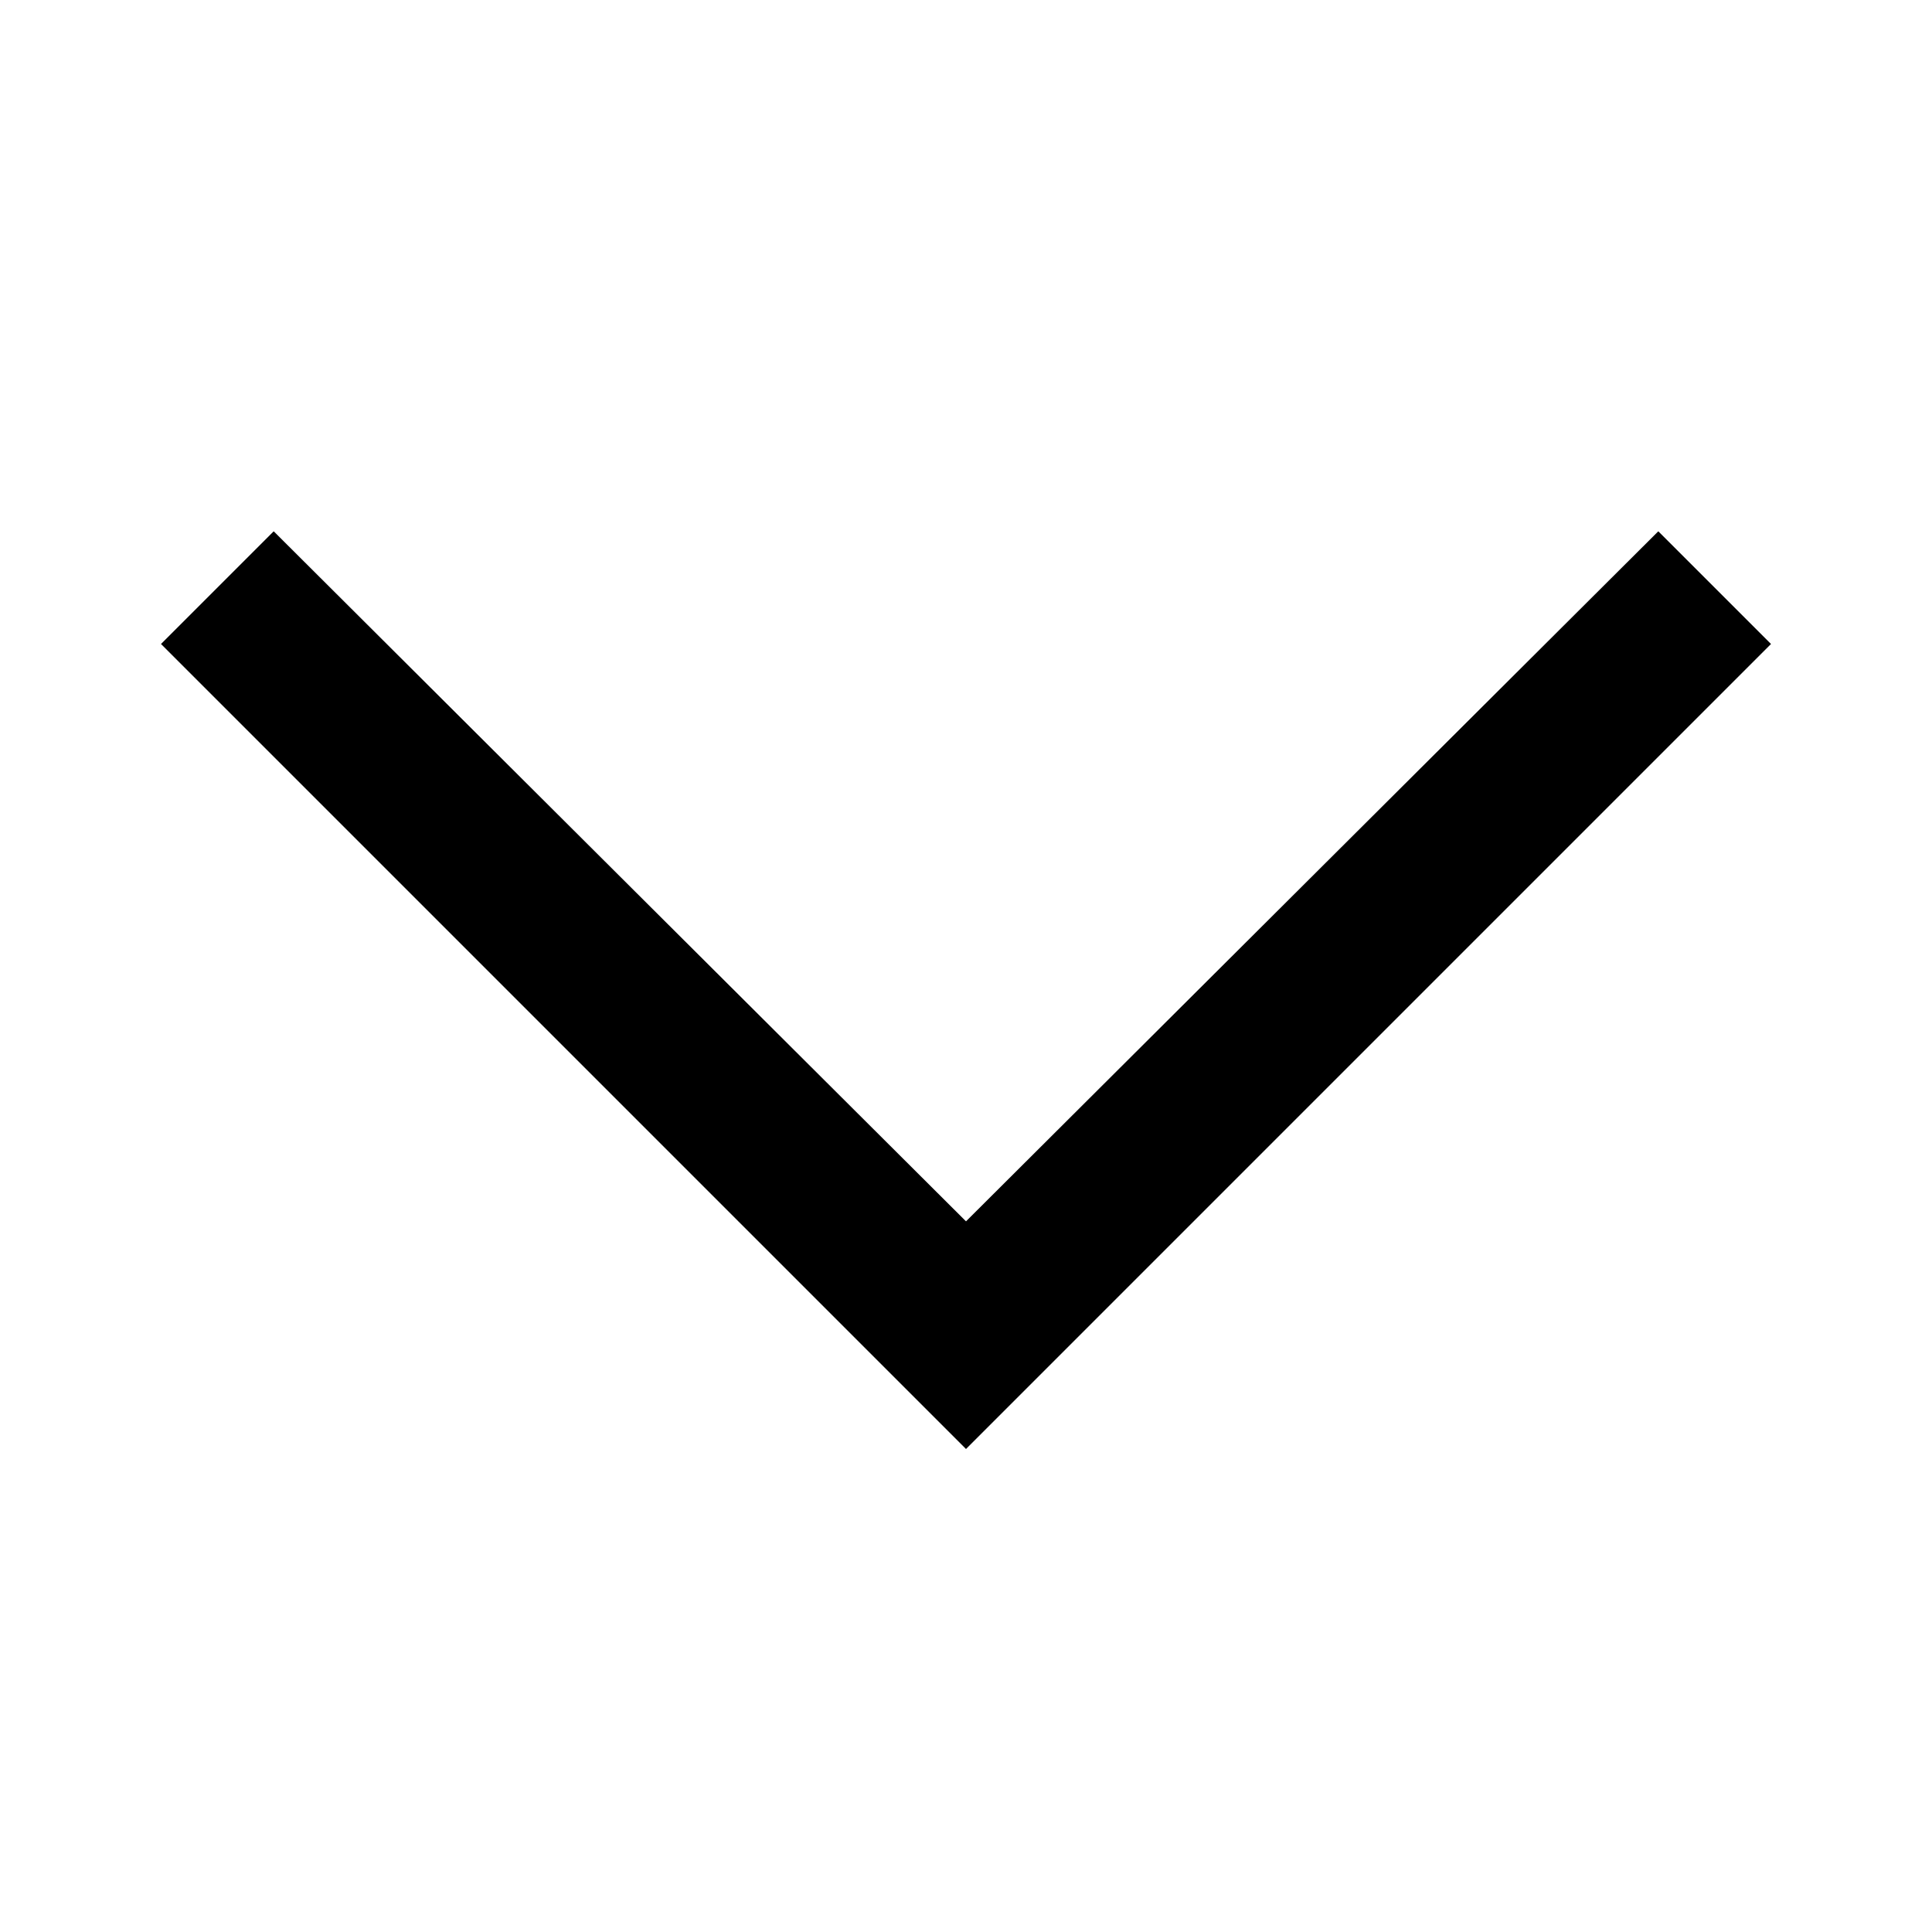
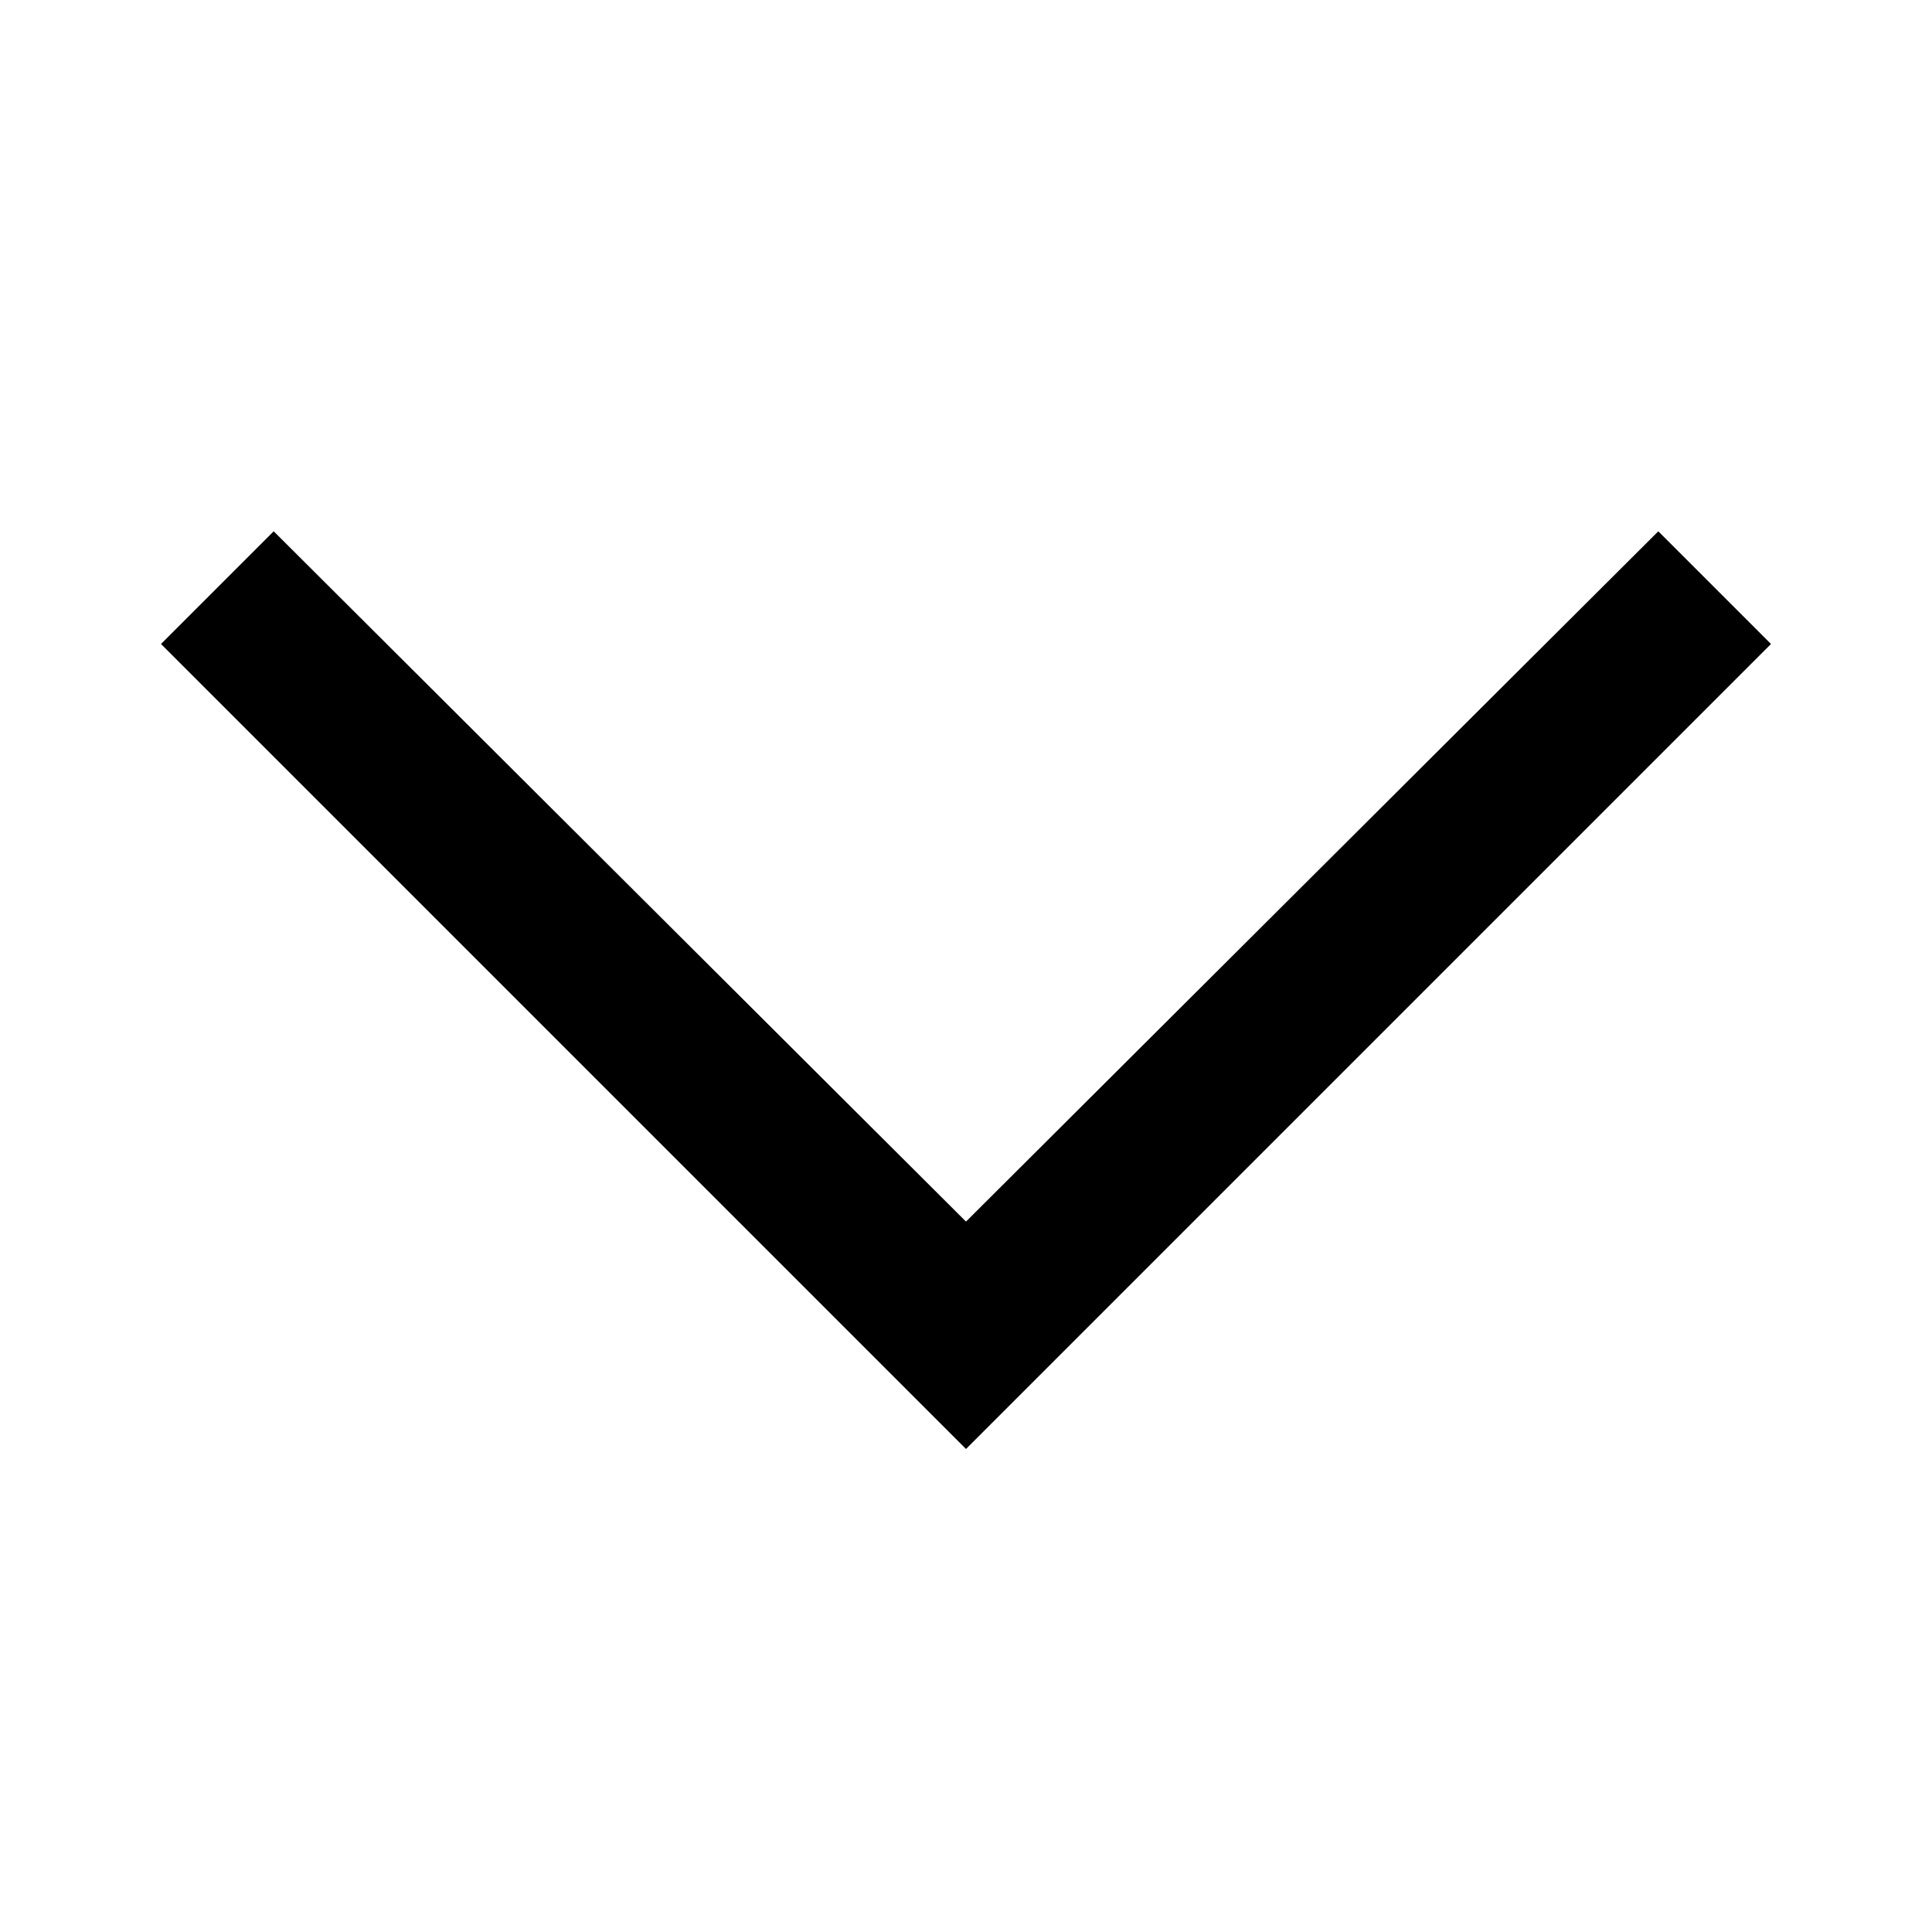
- <svg xmlns="http://www.w3.org/2000/svg" class="icon-expand" width="24" height="24" viewBox="0 0 24 24" aria-hidden="true" focusable="false">
-   <path fill="currentColor" d="M12 15.172 3.4 6.6 2 8l10 10L22 8l-1.4-1.4z" />
+ <svg xmlns="http://www.w3.org/2000/svg" class="icon-expand" width="24" height="24" viewBox="0 0 96 96" aria-hidden="true" focusable="false">
+   <path fill="currentColor" d="M48 60.7 13.6 26.4 8 32l40 40 40-40-5.6-5.6z" />
</svg>
